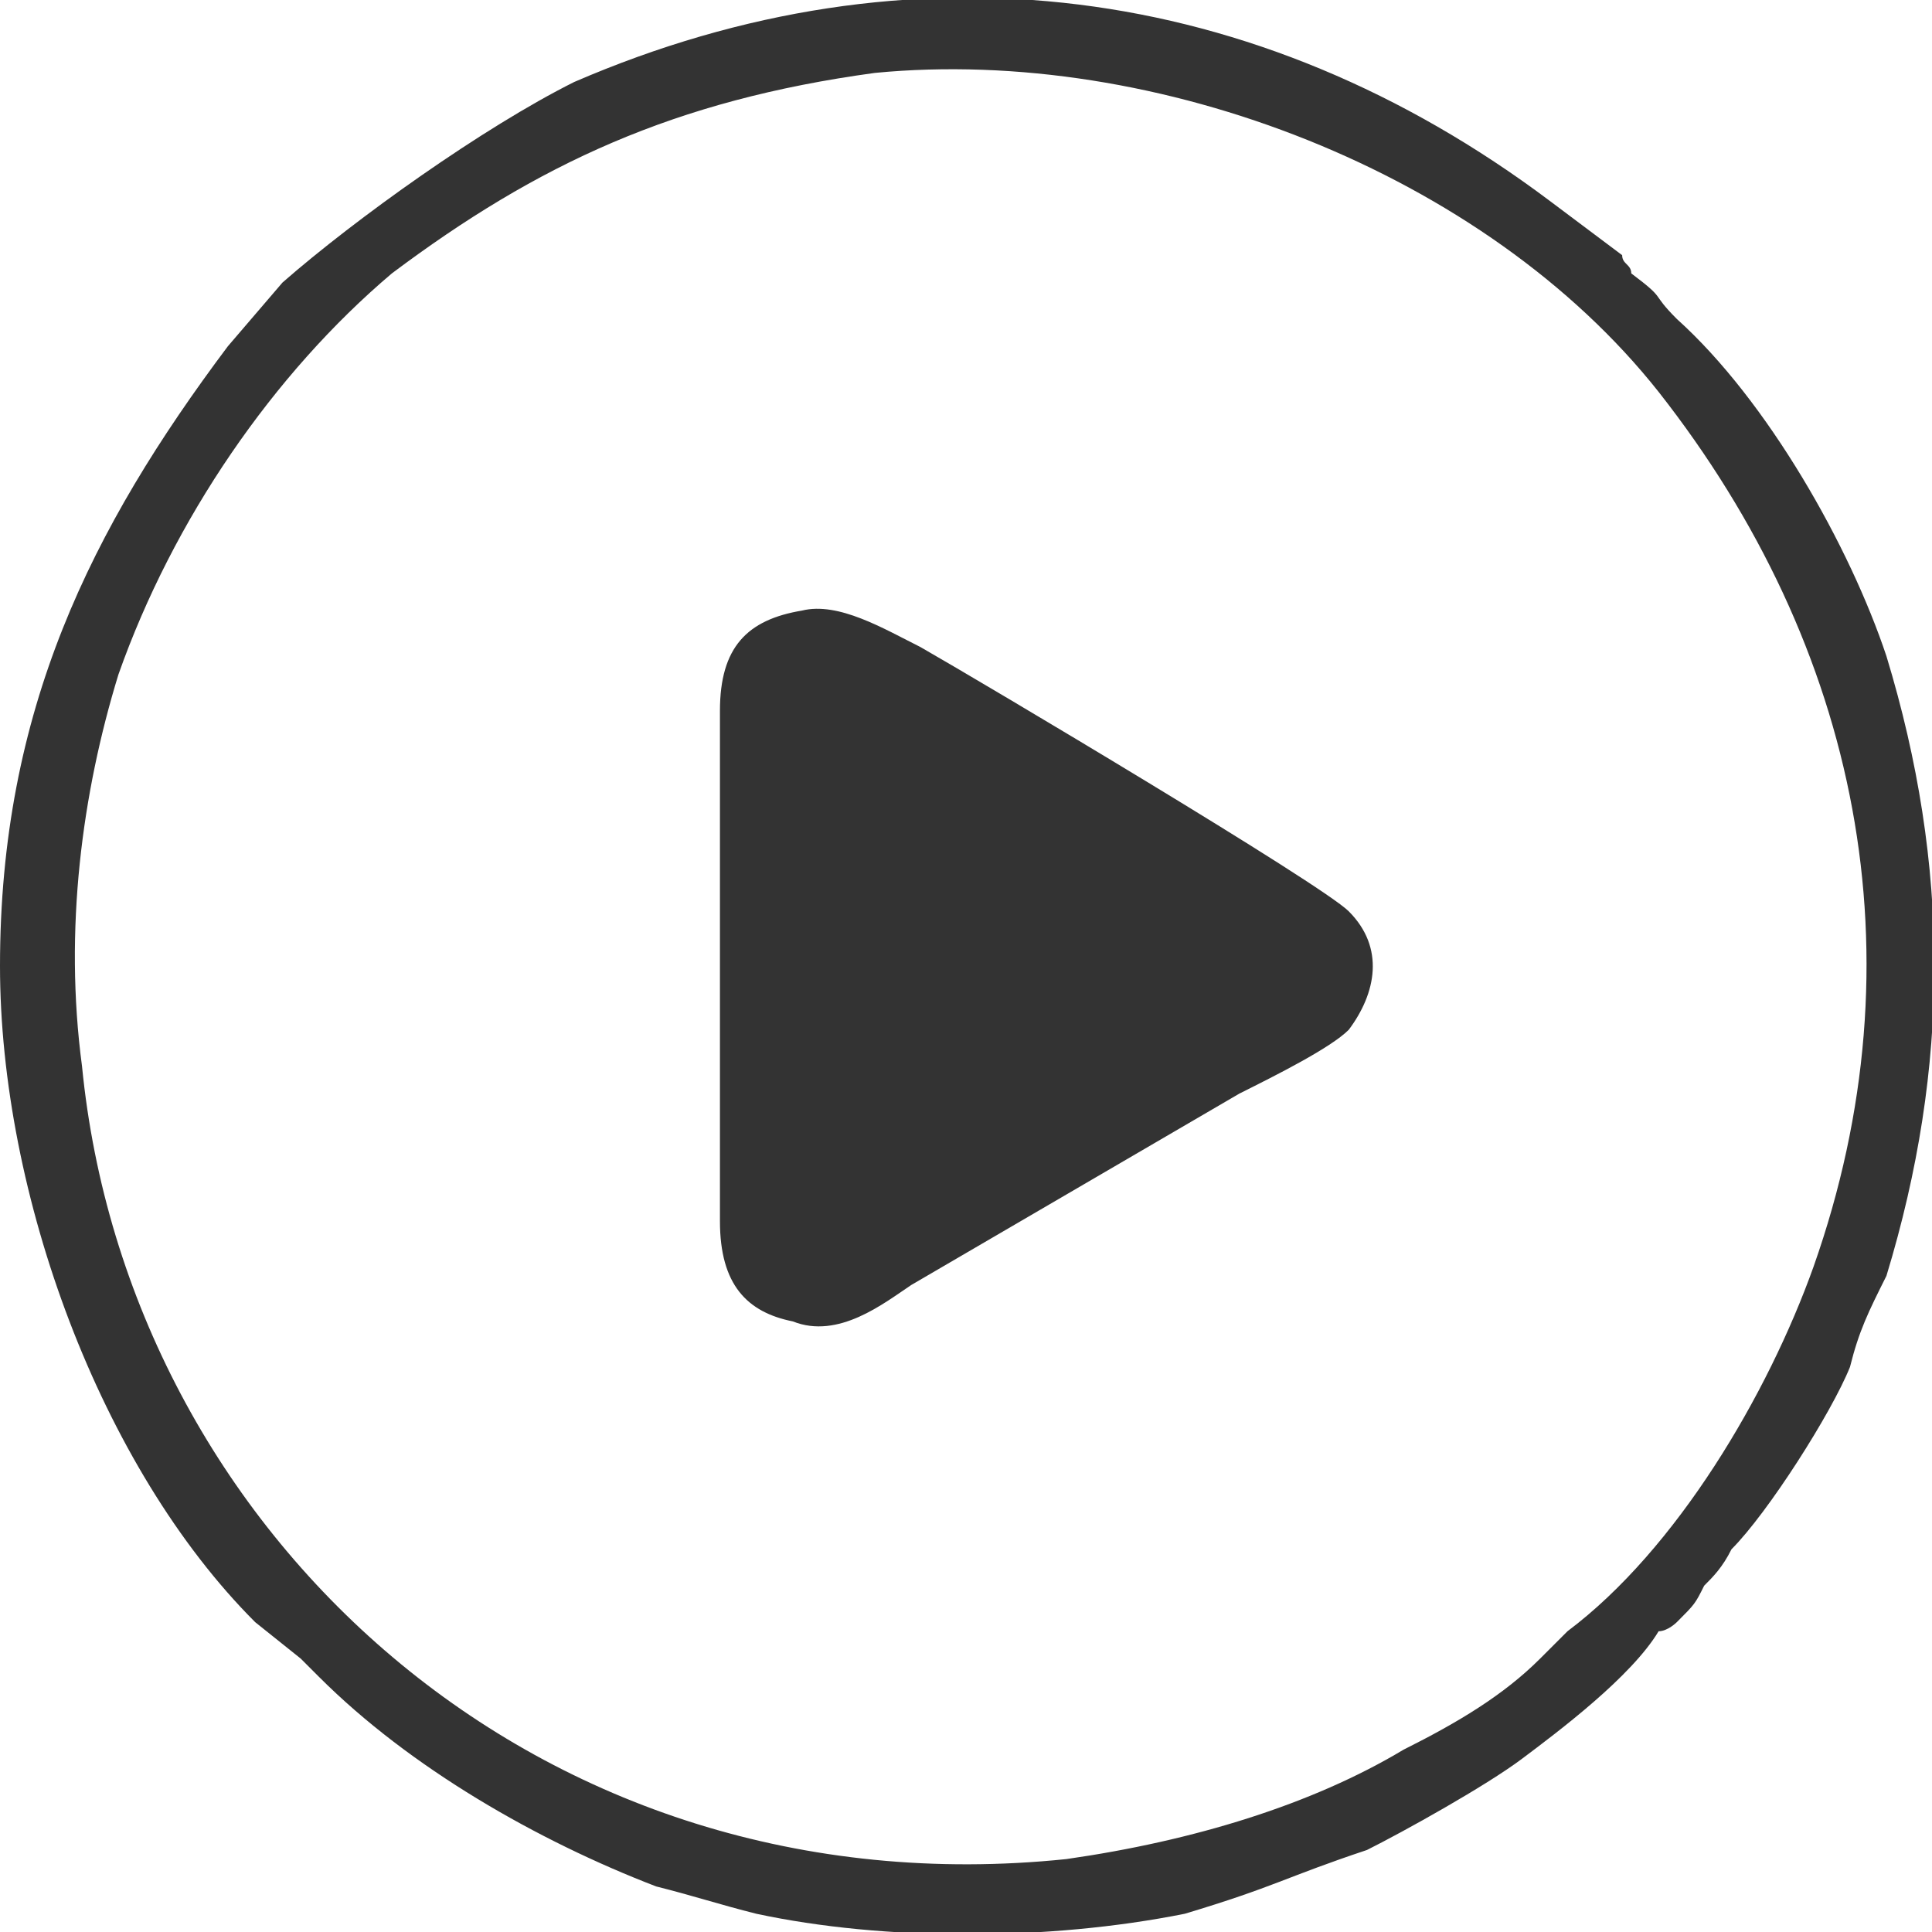
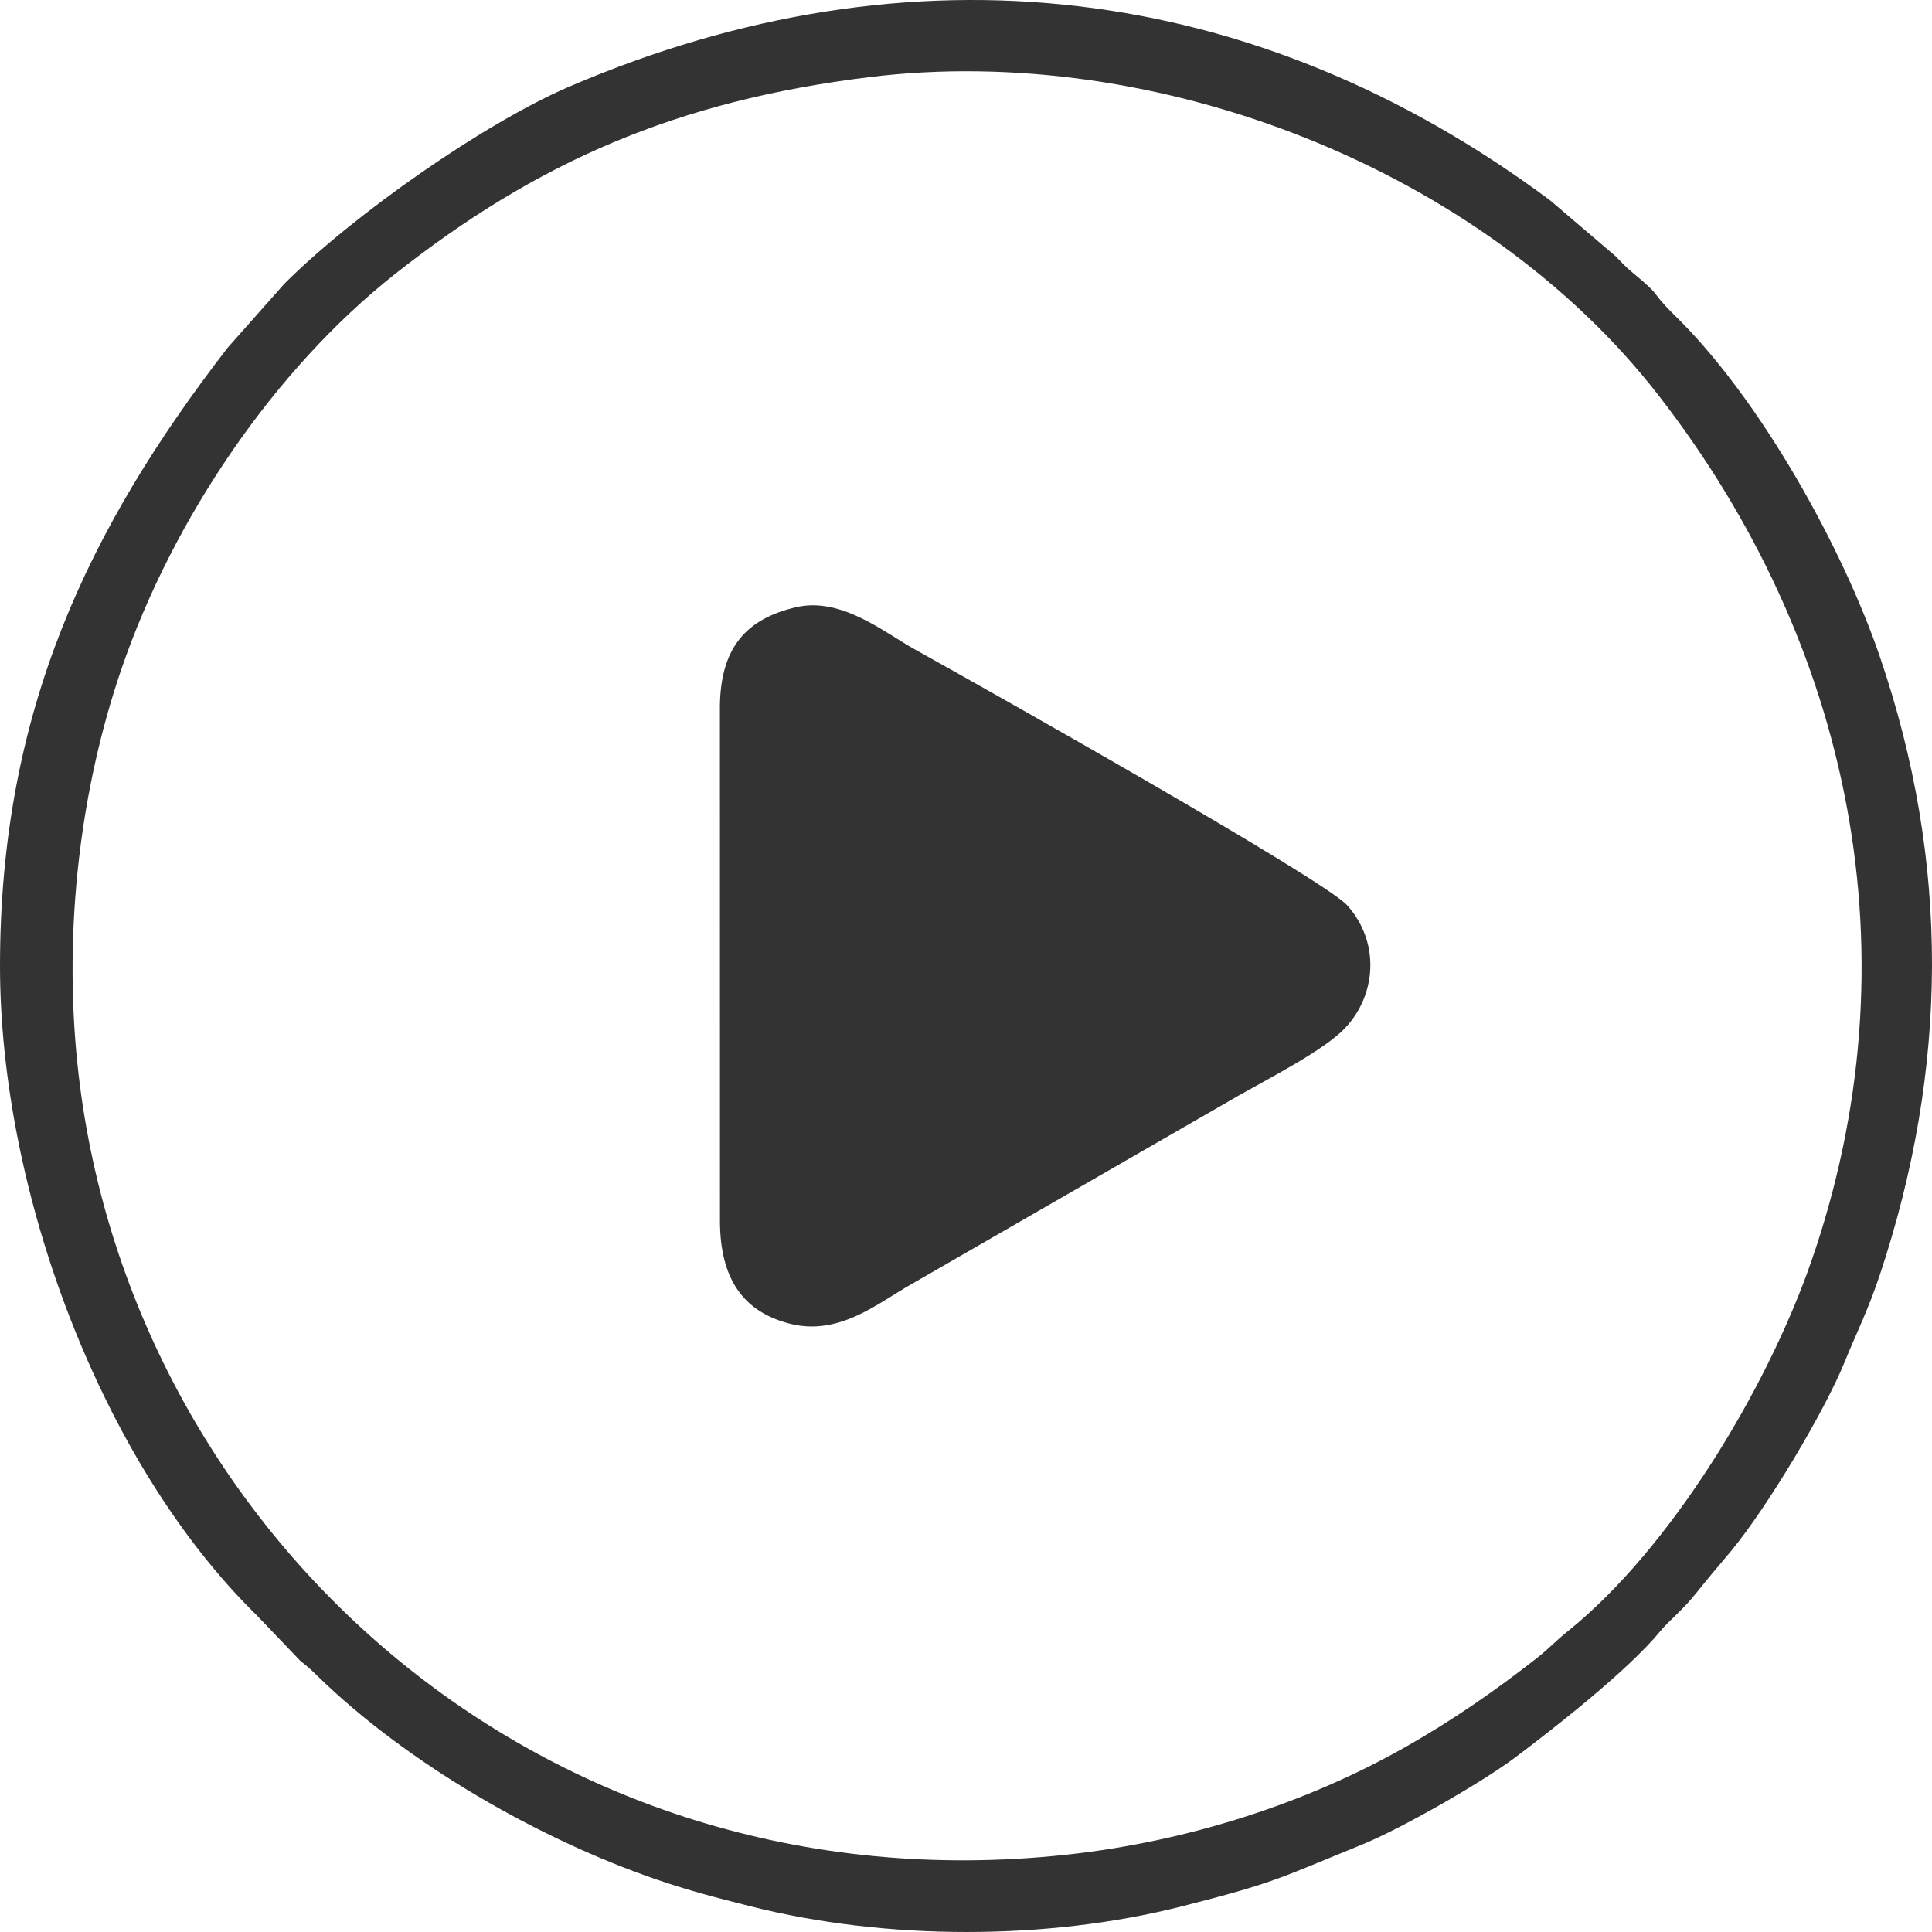
- <svg xmlns="http://www.w3.org/2000/svg" xml:space="preserve" width="210px" height="210px" version="1.1" style="shape-rendering:geometricPrecision; text-rendering:geometricPrecision; image-rendering:optimizeQuality; fill-rule:evenodd; clip-rule:evenodd" viewBox="0 0 212 212">
+ <svg xmlns="http://www.w3.org/2000/svg" xml:space="preserve" width="833px" height="833px" version="1.1" style="shape-rendering:geometricPrecision; text-rendering:geometricPrecision; image-rendering:optimizeQuality; fill-rule:evenodd; clip-rule:evenodd" viewBox="0 0 292759 292759">
  <defs>
    <style type="text/css">
   
    .fil0 {fill:#333333}
   
  </style>
  </defs>
  <g id="Слой_x0020_1">
-     <path class="fil0" d="M88 67c-6,1 -9,4 -9,11l0 56c0,7 3,10 8,11 5,2 10,-2 13,-4l36 -21c4,-2 10,-5 12,-7 3,-4 4,-9 0,-13 -3,-3 -40,-25 -47,-29 -4,-2 -9,-5 -13,-4zm8 -59c31,-3 67,11 86,35 22,28 29,62 17,96 -5,14 -15,31 -27,40 -1,1 -2,2 -3,3 -4,4 -9,7 -15,10 -10,6 -23,10 -37,12 -58,6 -103,-36 -108,-87 -2,-15 0,-30 4,-43 6,-17 17,-33 30,-44 16,-12 31,-19 53,-22zm107 142c1,-4 2,-6 4,-10 7,-23 7,-45 0,-68 -4,-12 -13,-28 -23,-37 -3,-3 -1,-2 -5,-5 0,-1 -1,-1 -1,-2l-8 -6c-32,-24 -70,-29 -107,-13 -10,5 -24,15 -32,22l-6 7c-15,20 -25,40 -25,68 0,25 11,55 28,72l5 4c1,1 1,1 2,2 10,10 24,18 37,23 4,1 7,2 11,3 14,3 32,3 47,0 10,-3 11,-4 20,-7 4,-2 13,-7 17,-10 4,-3 12,-9 15,-14 1,0 2,-1 2,-1 2,-2 2,-2 3,-4 1,-1 2,-2 3,-4 4,-4 11,-15 13,-20z" />
+     <path class="fil0" d="M120642 92009c-7475,1732 -11418,6025 -11553,14885l7 78213c47,8650 3486,13646 10561,15467 7572,1949 13462,-3196 18584,-6059l49572 -28571c4822,-2728 12781,-6798 15953,-10104 4859,-5065 5356,-13118 382,-18648 -3618,-4020 -55570,-33264 -65448,-38744 -4747,-2634 -11198,-8028 -18058,-6439zm11173 -80335c43506,-5326 92802,13918 119422,48129 29408,37795 39252,85390 23178,131498 -6692,19196 -21300,43444 -36961,55975 -1656,1325 -2775,2567 -4511,3927 -6140,4812 -12532,9314 -20174,13636 -14421,8156 -32306,14186 -51302,16223 -79851,8561 -142442,-49439 -149737,-119868 -2130,-20562 466,-41702 6666,-59803 7794,-22752 23152,-45413 41486,-59886 21414,-16902 42578,-26238 71933,-29831zm147741 194631c1783,-4388 3520,-7788 5270,-13036 10429,-31288 10721,-62561 8,-93834 -5658,-16516 -18064,-38903 -30895,-51478 -4400,-4313 -1540,-2507 -6648,-6729 -1027,-849 -1576,-1478 -2503,-2425l-9877 -8428c-44645,-33258 -96753,-39483 -148532,-17301 -13015,5575 -32841,19471 -43291,29925l-8602 9703c-20998,27205 -34486,55006 -34486,93654 0,34136 15293,75270 38893,98399l6538 6839c1293,1068 1457,1177 2617,2311 13604,13300 33625,24794 51460,30908 4858,1665 9029,2748 14242,4060 20471,5153 44832,5208 65333,2 14256,-3621 14711,-4239 27265,-9341 6035,-2453 18224,-9438 23330,-13279 6083,-4574 16999,-13141 21837,-18996 848,-1027 1477,-1576 2424,-2504 2029,-1988 2573,-2706 4302,-4850 1393,-1725 2675,-3182 4164,-4988 5338,-6477 14022,-20907 17151,-28612z" />
  </g>
</svg>
